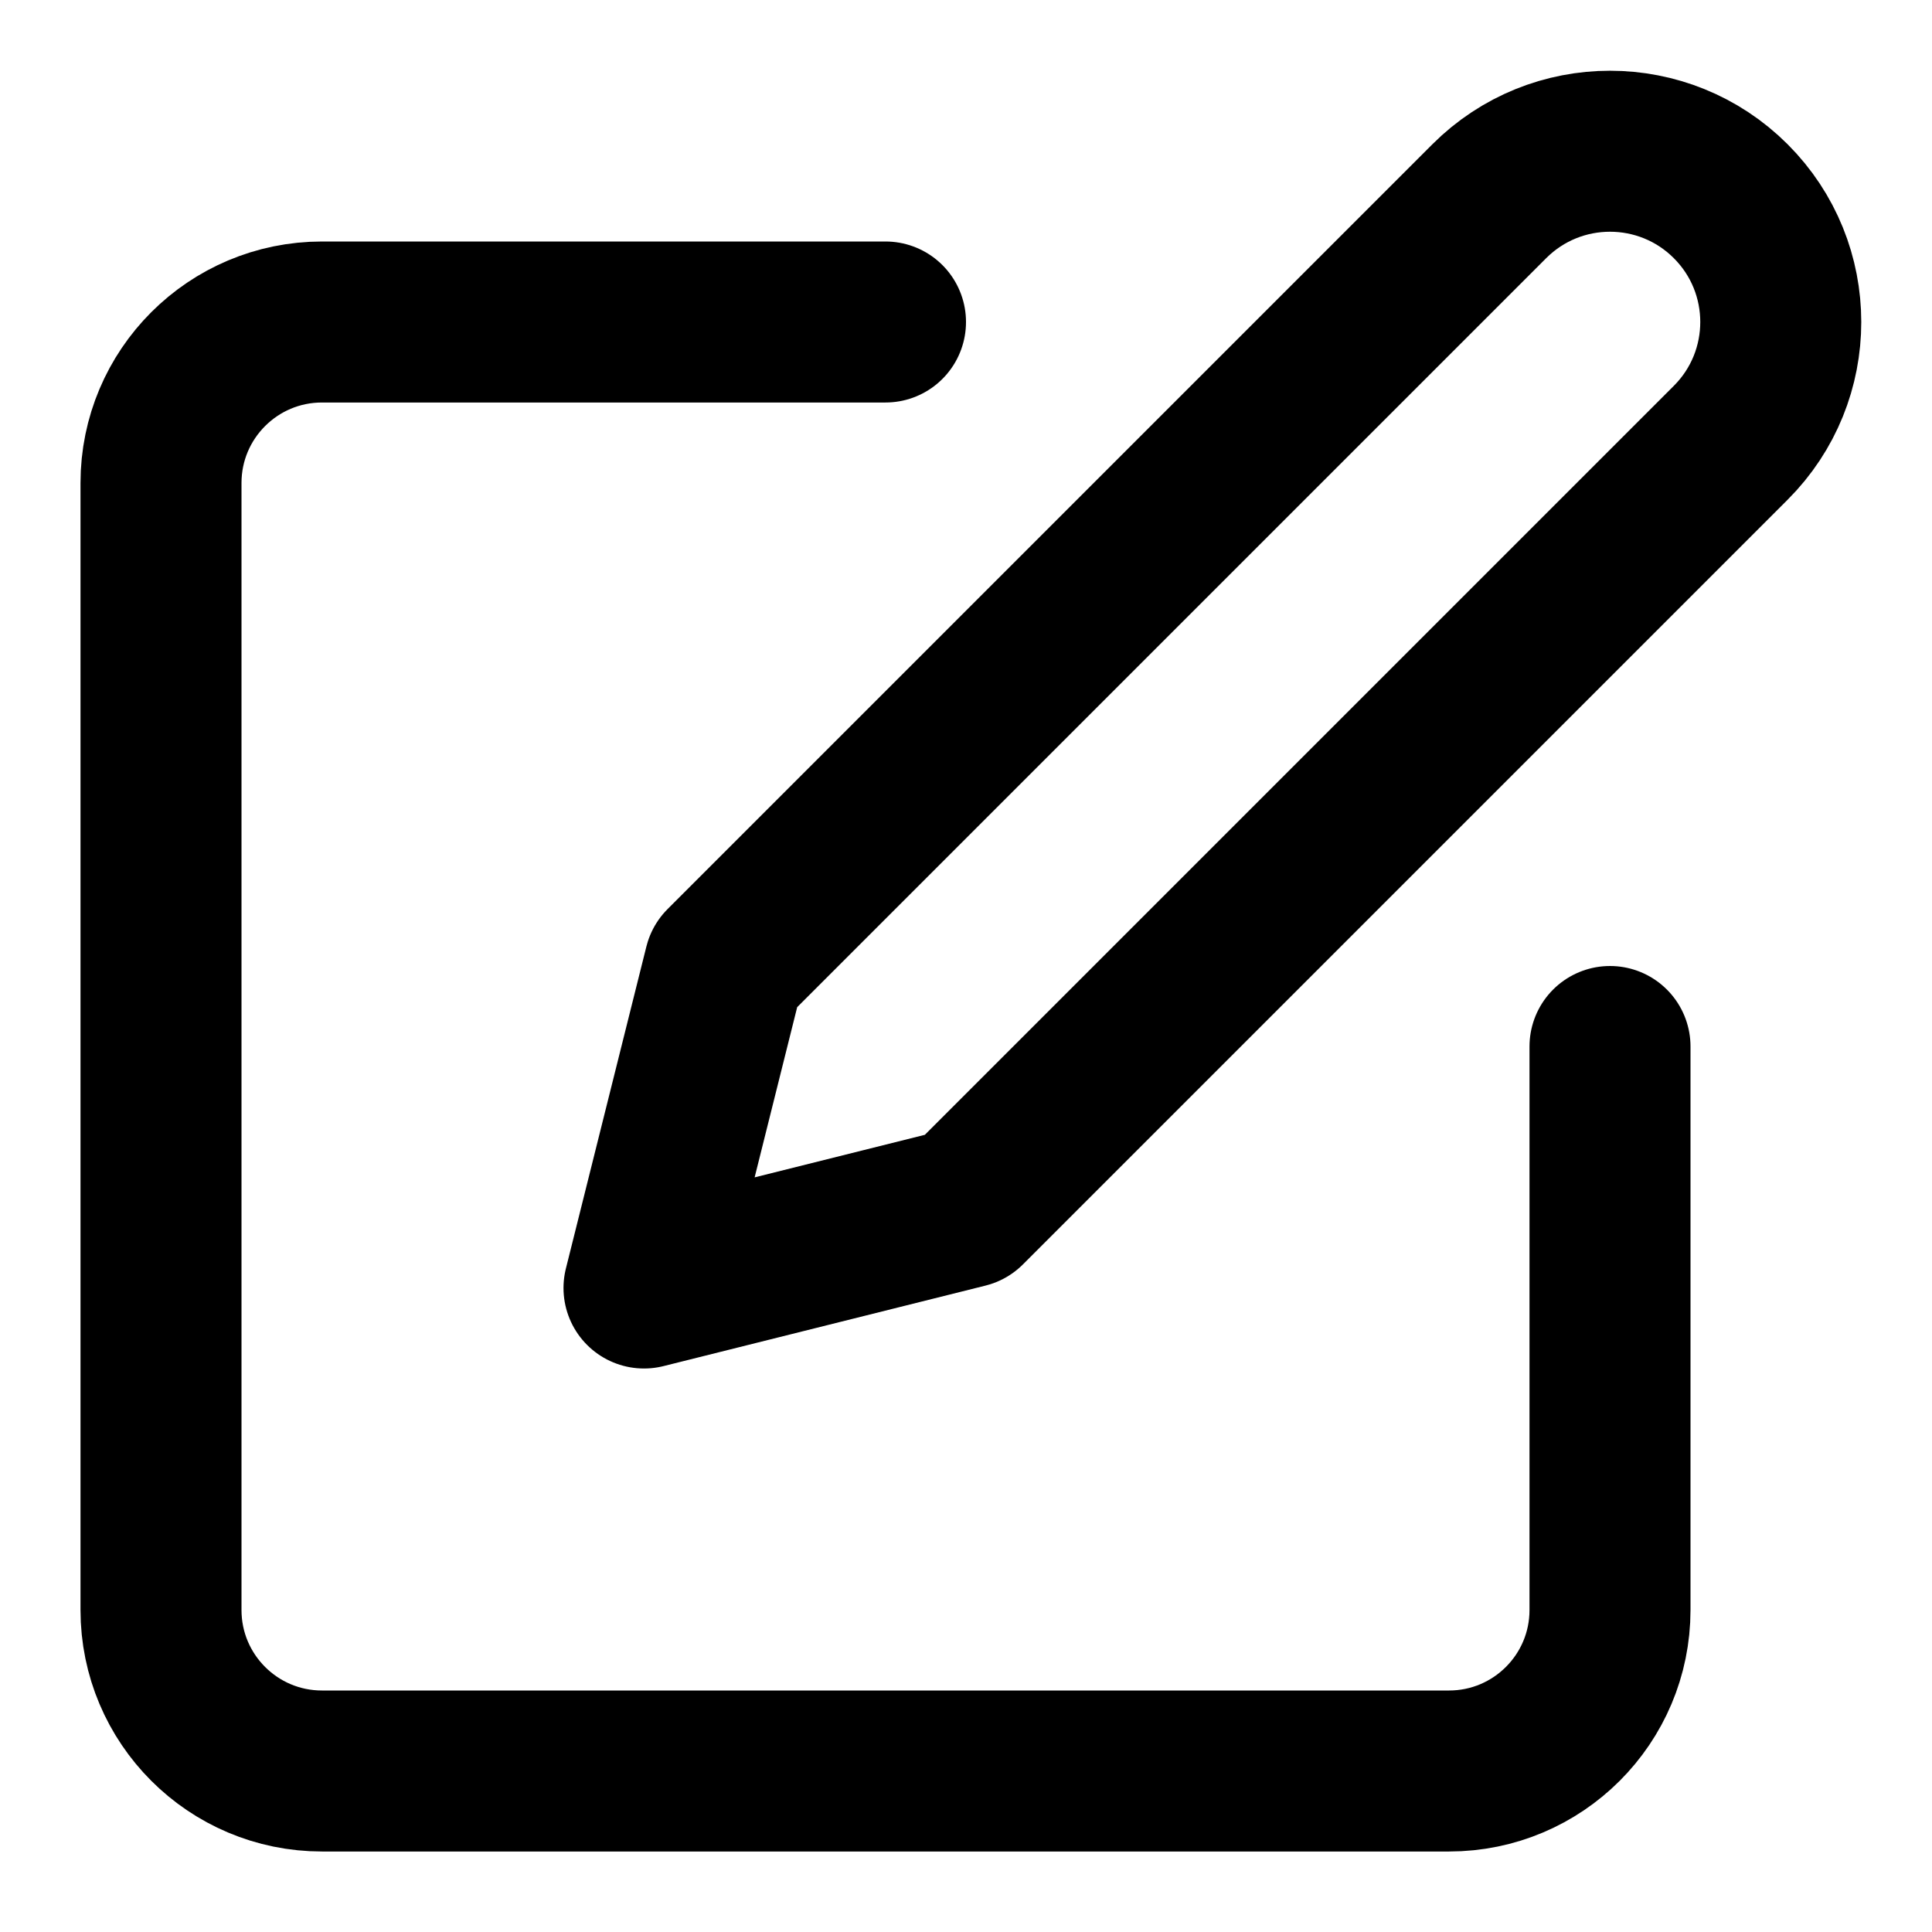
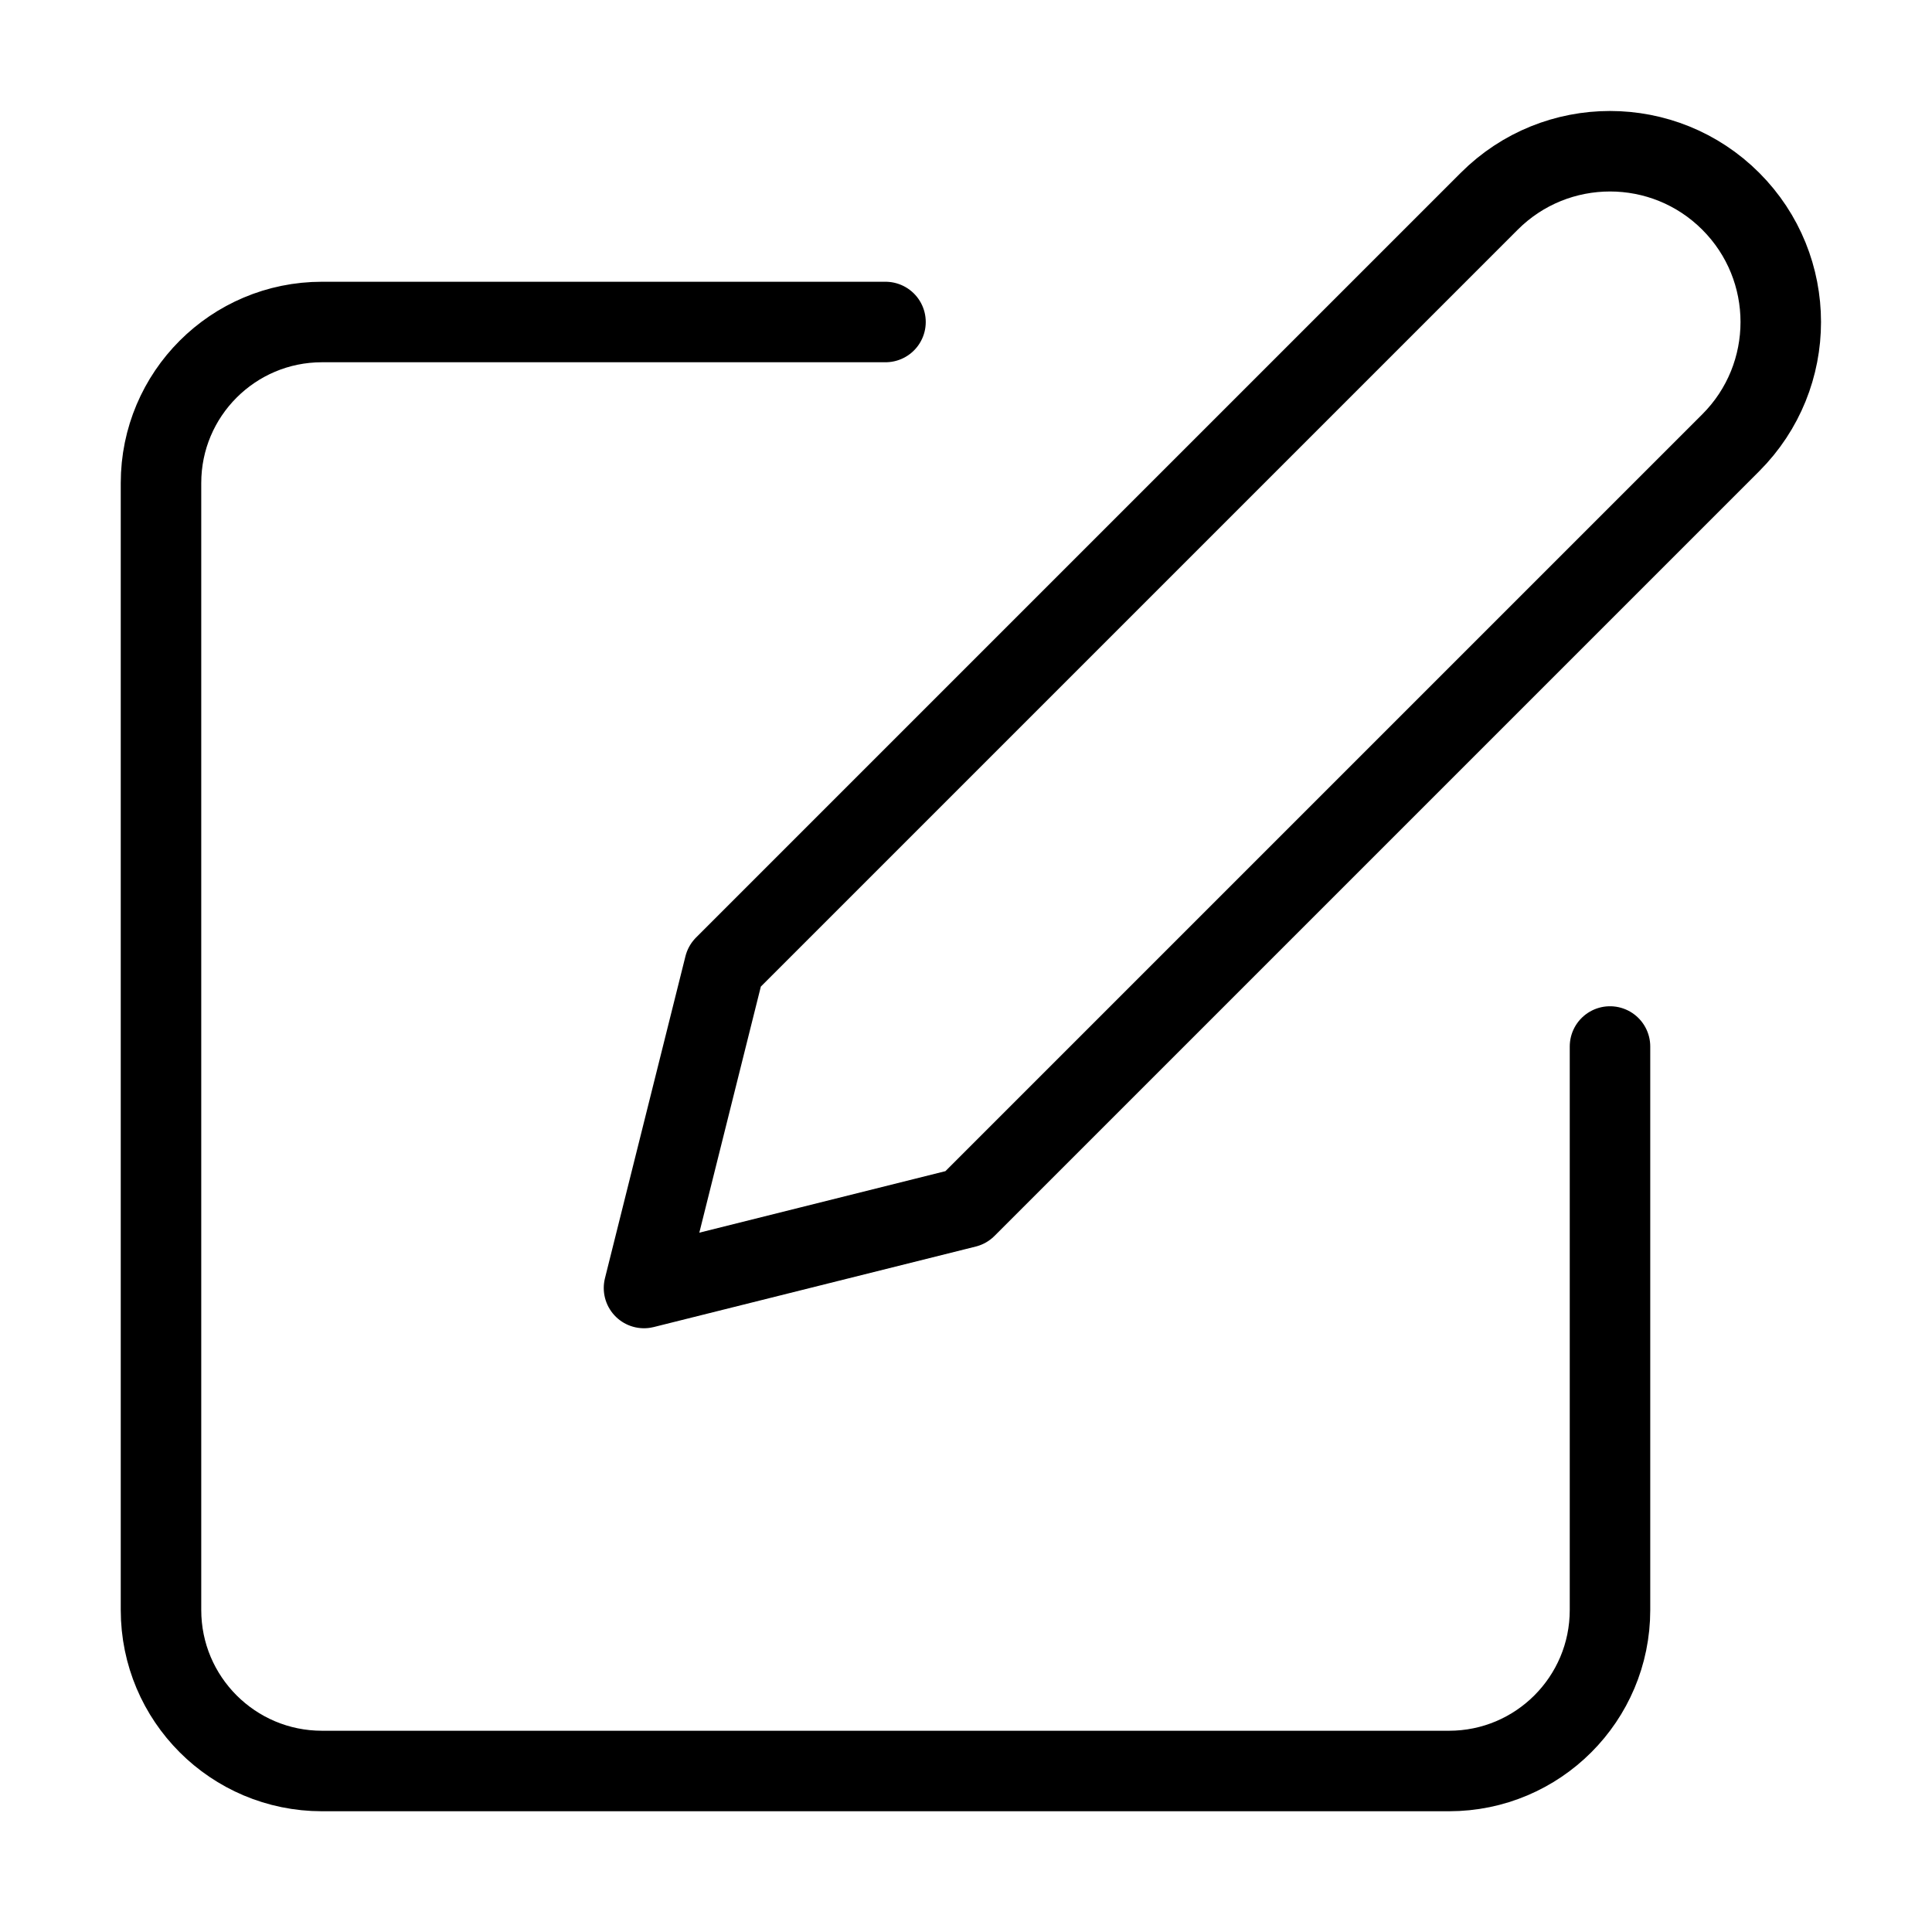
- <svg xmlns="http://www.w3.org/2000/svg" width="24" height="24" viewBox="0 0 24 24" fill="none" stroke="currentColor" stroke-width="2" stroke-linecap="round" stroke-linejoin="round">
+ <svg xmlns="http://www.w3.org/2000/svg" width="24" height="24" viewBox="0 0 24 24" fill="none" stroke="currentColor" strokeWidth="2" stroke-linecap="round" stroke-linejoin="round">
  <path d="M11 4H4a2 2 0 0 0-2 2v14a2 2 0 0 0 2 2h14a2 2 0 0 0 2-2v-7" />
  <path d="M18.5 2.5a2.121 2.121 0 0 1 3 3L12 15l-4 1 1-4 9.5-9.5z" />
</svg>
